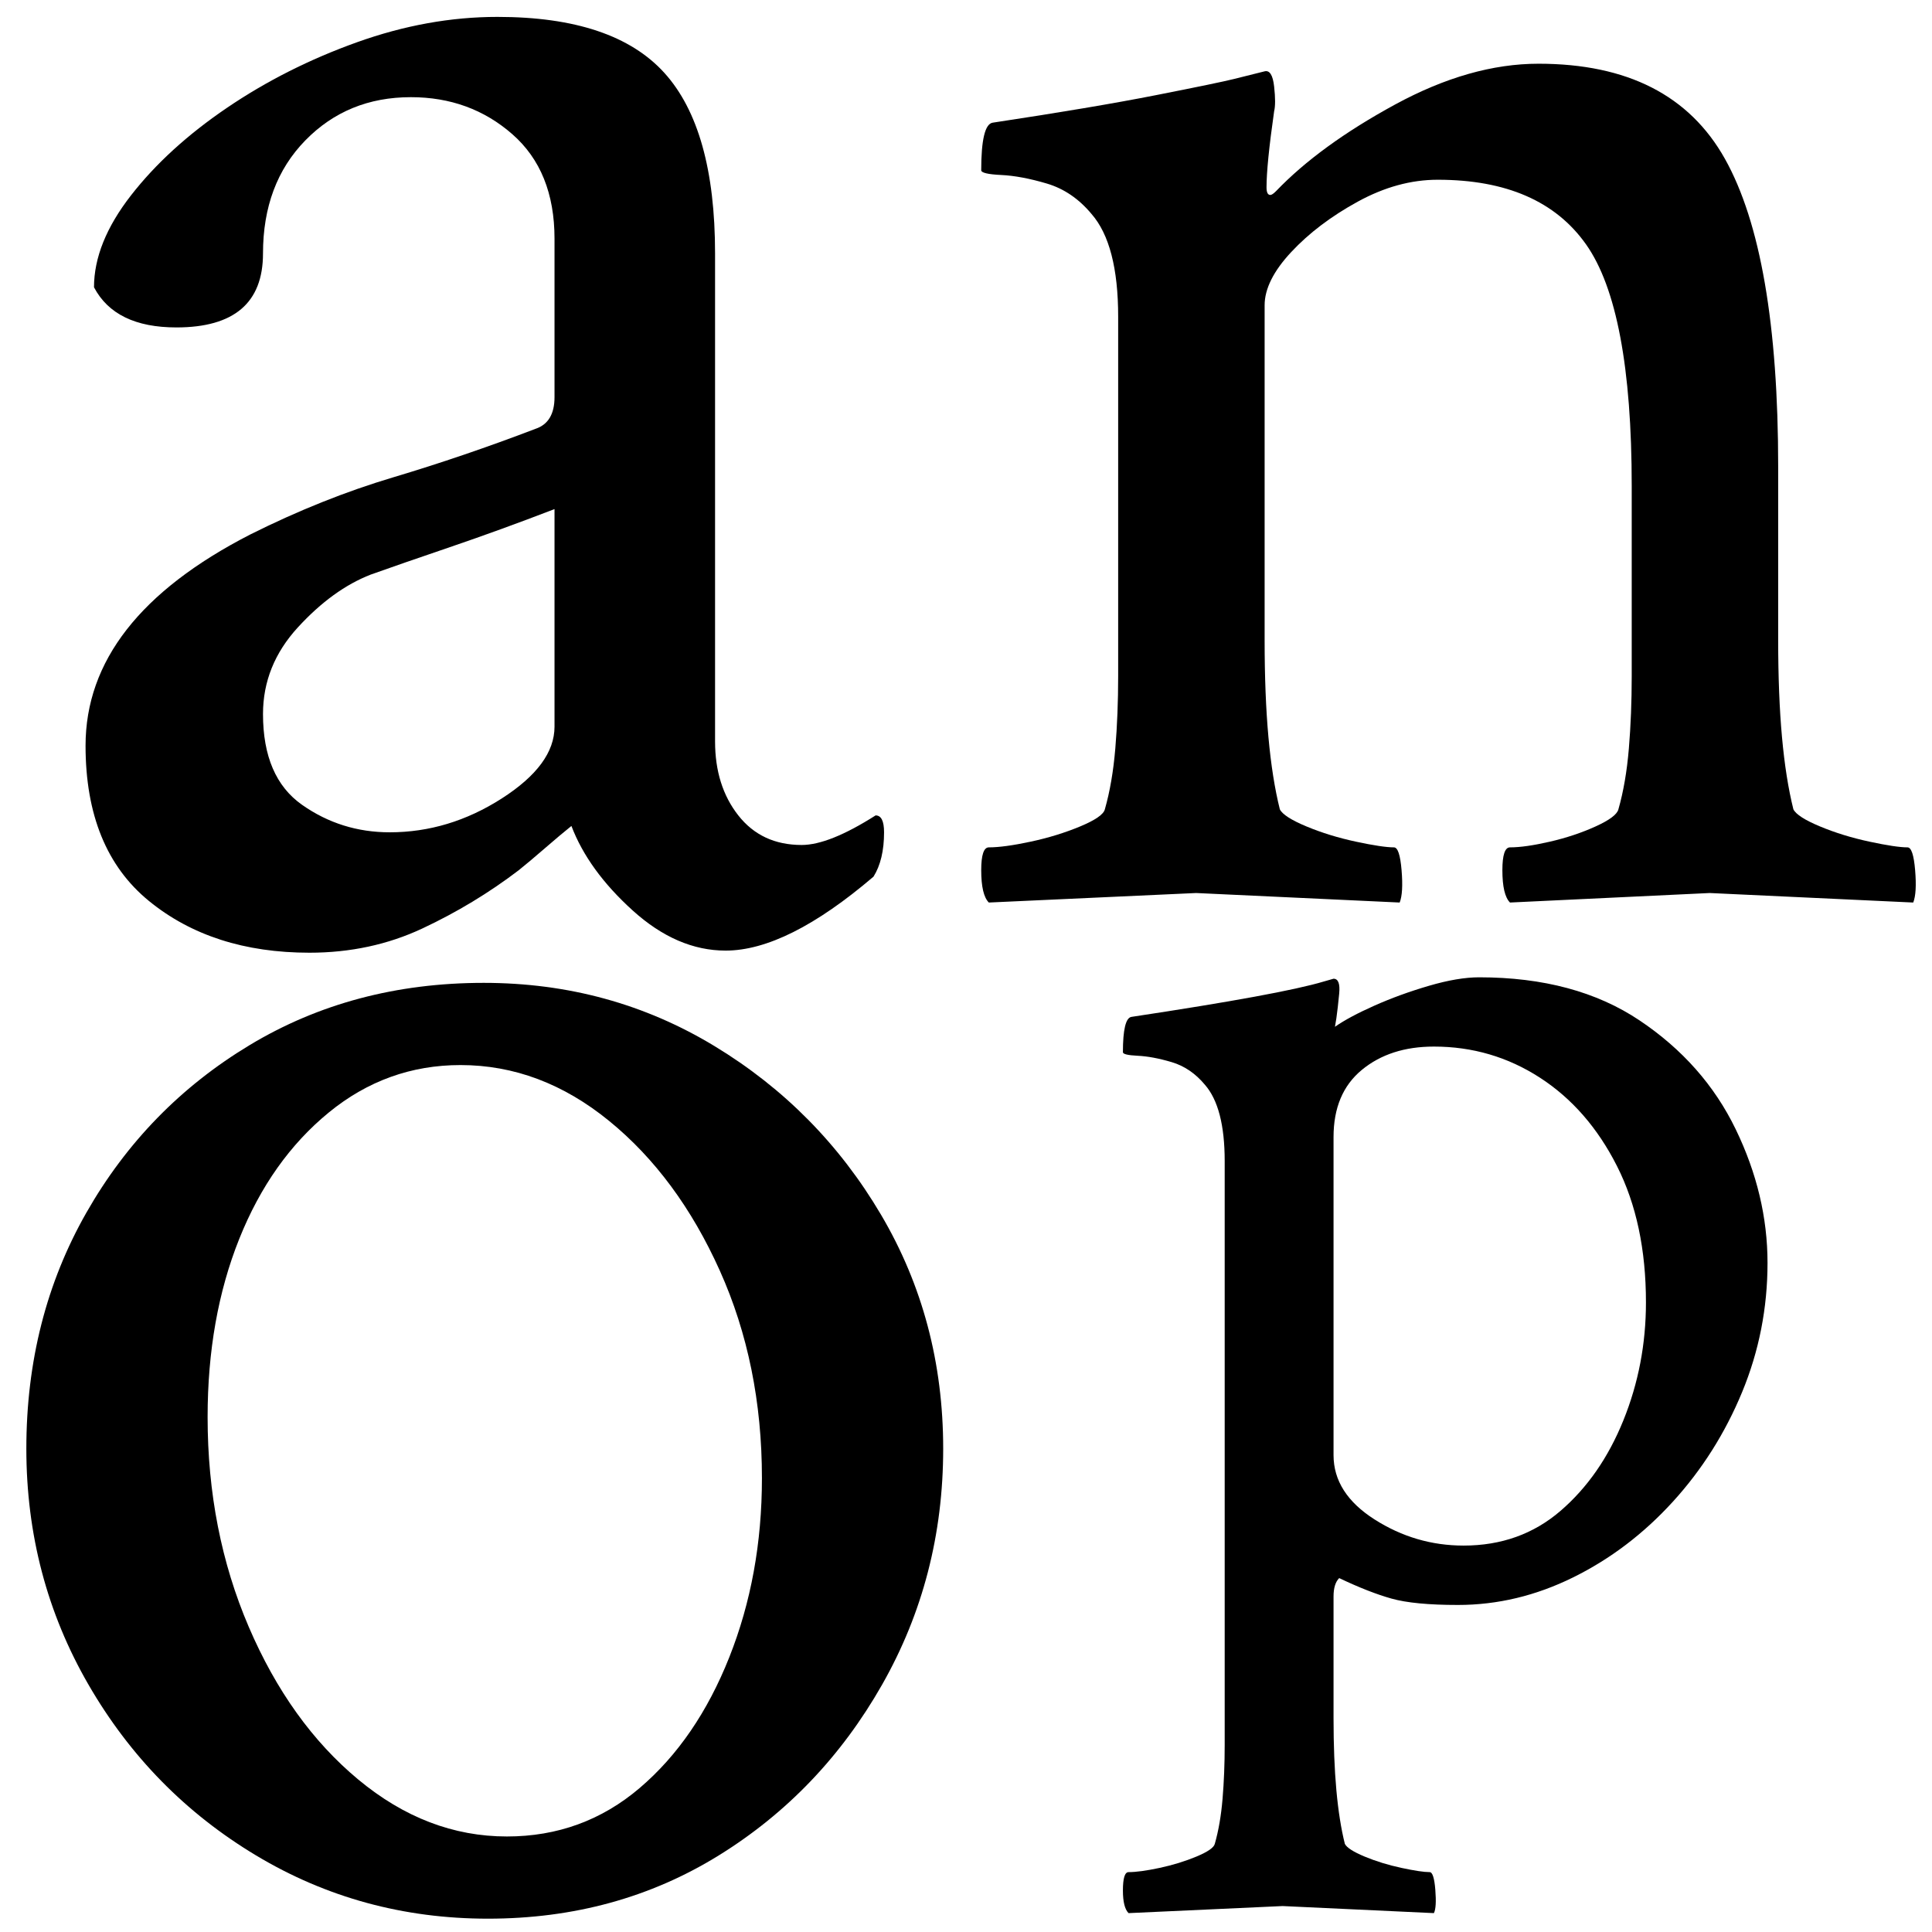
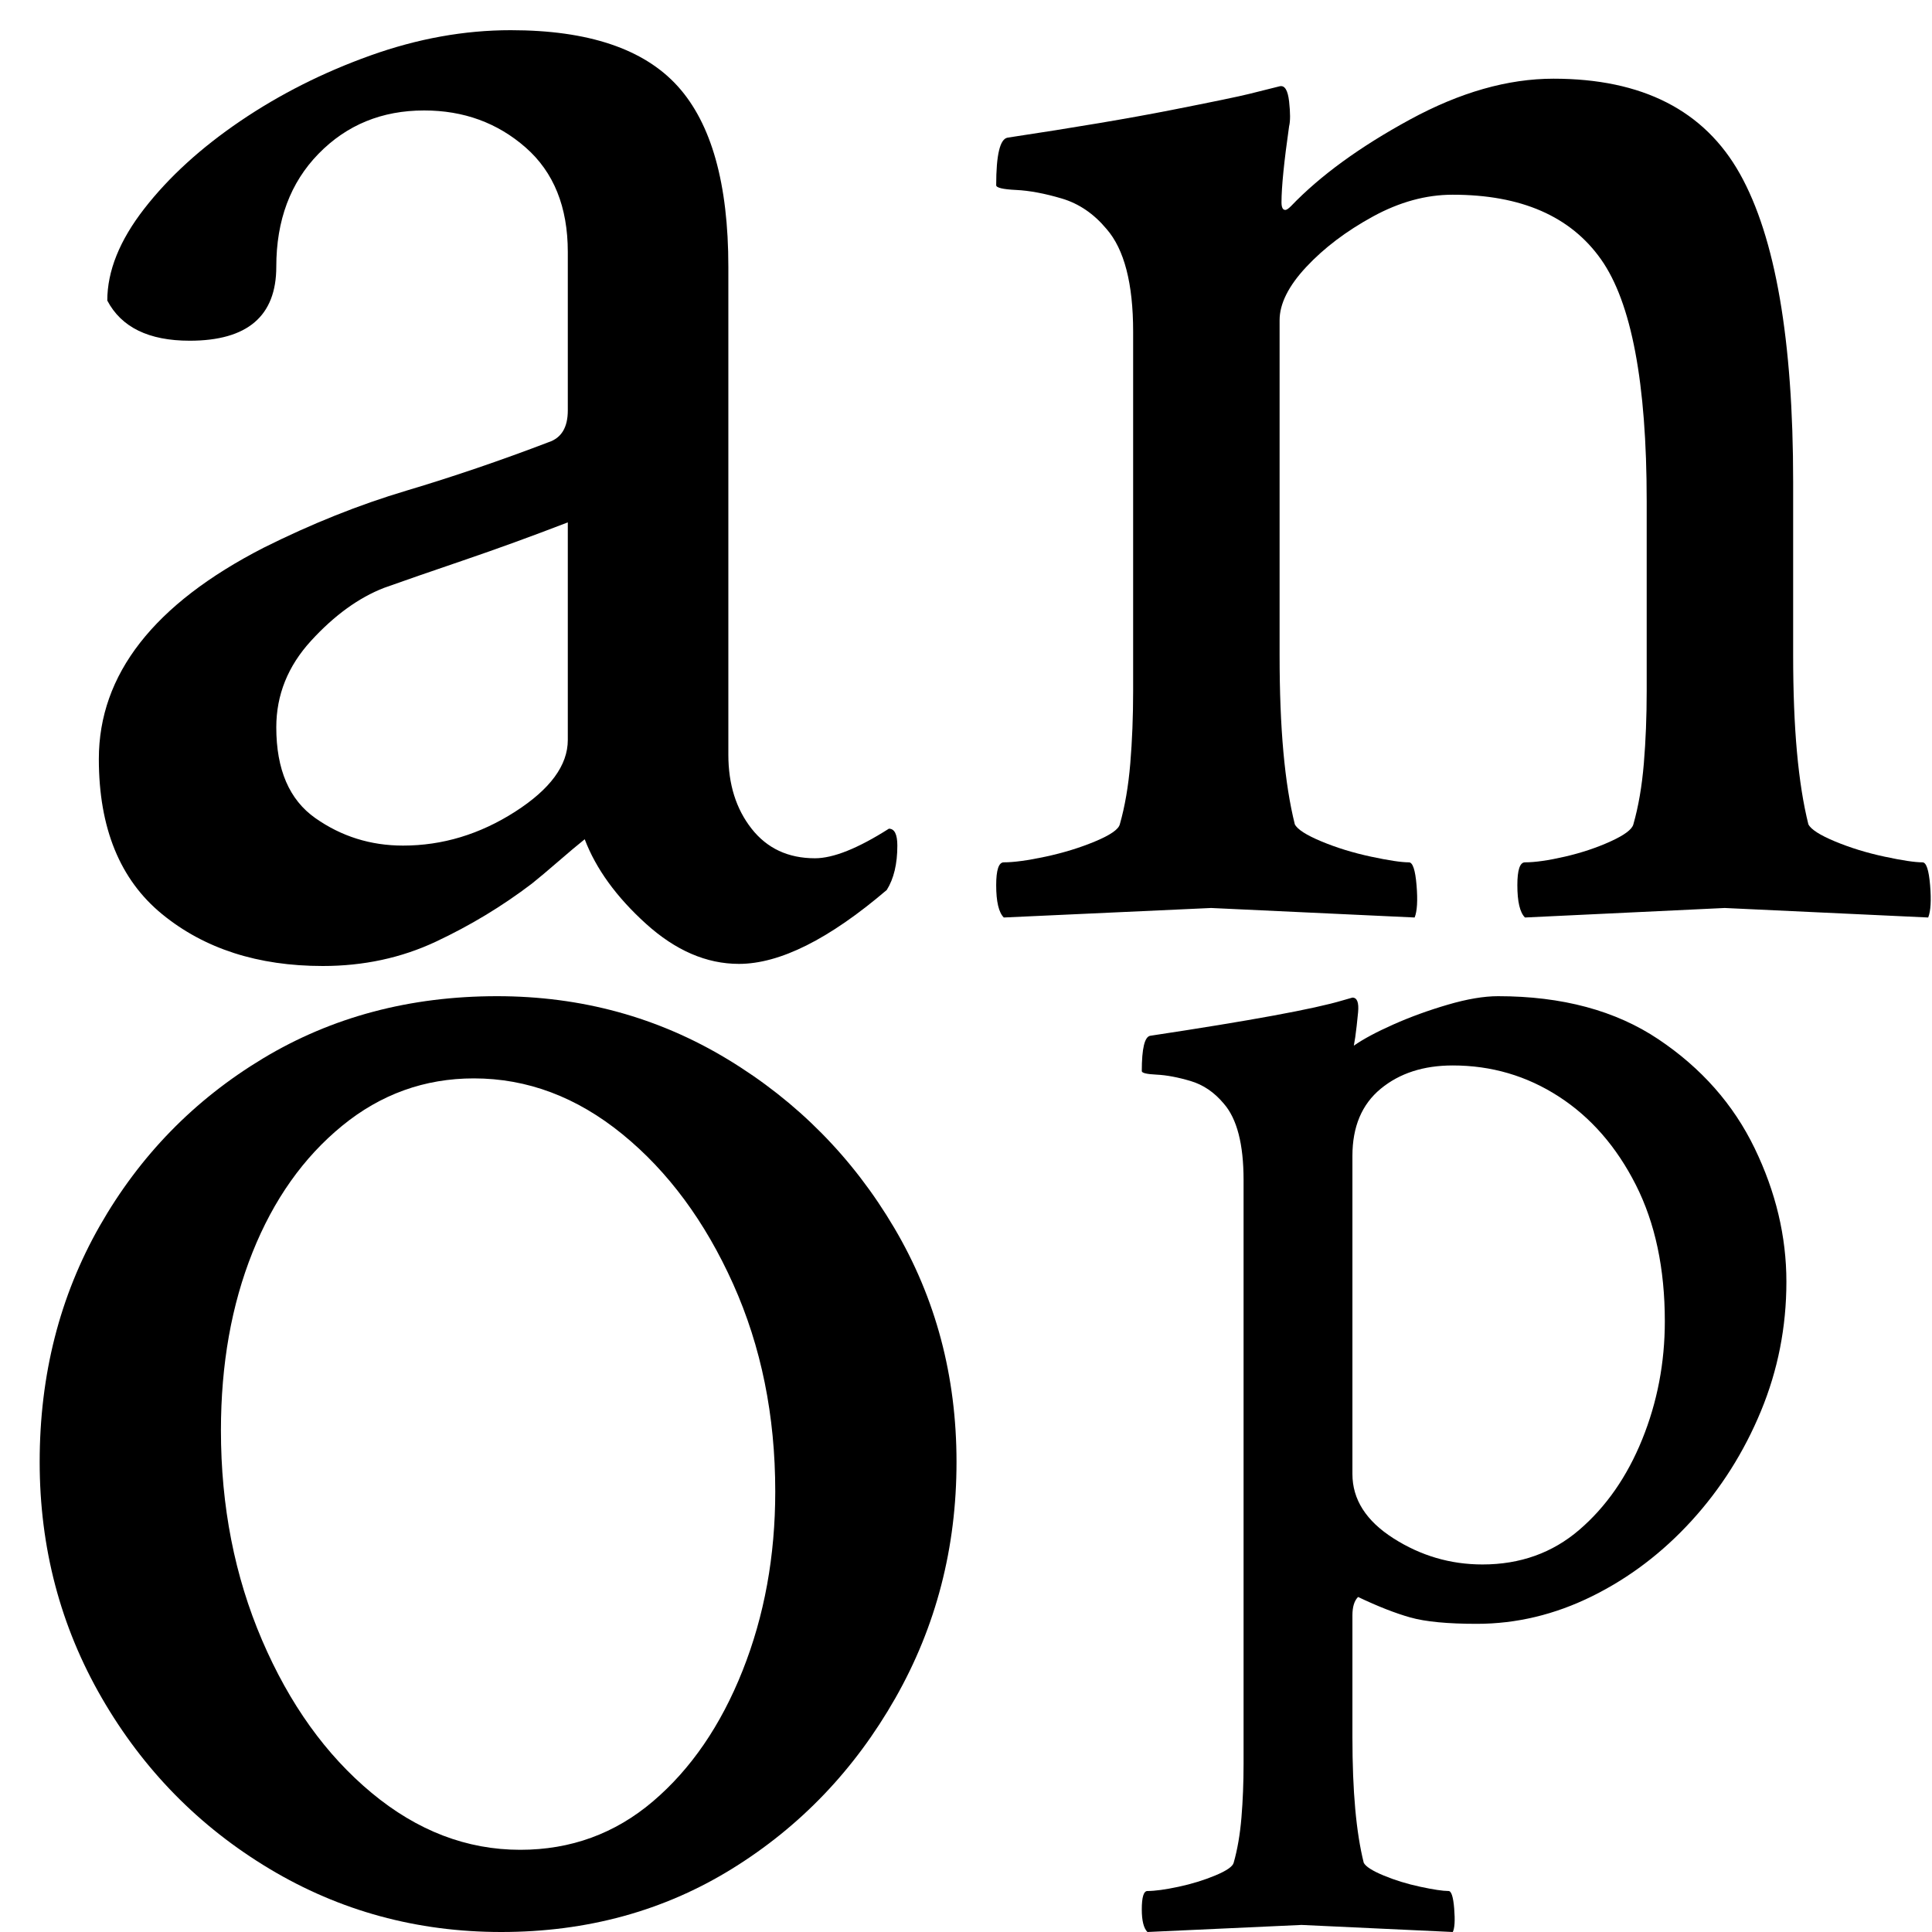
<svg xmlns="http://www.w3.org/2000/svg" height="512" width="512">
  <style>
path { fill: black; fill-rule: nonzero; }
</style>
  <g>
-     <g transform="translate(0, 0) scale(0.5598194) translate(1.5, 444) scale(1, -1)">
+     <g transform="translate(8, 8) scale(0.5598194) translate(-6.5, 436) scale(1, -1)">
      <path d="M145,-7 q-46,0,-76,24.5 q-30,24.5,-30,73.5 q0,60,78,100 q34,17,67.5,27 q33.5,10,67.5,23 q9,3,9,15 l0,75 q0,32,-20,49.5 q-20,17.5,-48,17.5 q-30,0,-50,-20.5 q-20,-20.5,-20,-53.5 q0,-35,-41,-35 q-29,0,-39,19 q0,21,17.5,43.5 q17.5,22.5,45.5,41.5 q28,19,61.5,31 q33.5,12,66.5,12 q55,0,79,-26.5 q24,-26.5,24,-85.5 l0,-231 q0,-21,11,-35 q11,-14,30,-14 q13,0,35,14 q4,0,4,-8 q0,-13,-5,-21 q-41,-35,-70,-35 q-23,0,-44,19 q-21,19,-29,40 q-5,-4,-12.5,-10.5 q-7.5,-6.5,-12.5,-10.5 q-21,-16,-45.5,-27.5 q-24.5,-11.5,-53.5,-11.5 z M183,50 q28,0,53,16 q25,16,25,34 l0,103 q-26,-10,-49.5,-18 q-23.5,-8,-37.5,-13 q-18,-7,-34.5,-25 q-16.5,-18,-16.5,-41 q0,-30,18.5,-43 q18.5,-13,41.5,-13 z" />
    </g>
-     <g transform="translate(256, 0) scale(0.504065) translate(-21, 471.5) scale(1, -1)">
+     <g transform="translate(264, 8) scale(0.504065) translate(-29, 463.5) scale(1, -1)">
      <path d="M33,-3 q-4,4,-4,17 q0,12,4,12 q8,0,22,3 q14,3,26,8 q12,5,13,9 q4,14,5.5,32 q1.5,18,1.5,38 l0,189 q0,38,-14,54 q-10,12,-23.5,16 q-13.5,4,-24,4.5 q-10.5,0.5,-10.5,2.5 q0,24,6,25 q53,8,86,14.5 q33,6.5,41,8.5 l16,4 q4,1,5,-8 q1,-9,0,-13 q-2,-14,-3,-24 q-1,-10,-1,-16 q0,-4,2,-4 q1,0,3,2 q23,24,62.5,45.5 q39.5,21.5,75.5,21.5 q70,0,98,-50 q28,-50,28,-162 l0,-91 q0,-29,2,-51 q2,-22,6,-38 q2,-4,14,-9 q12,-5,26,-8 q14,-3,20,-3 q3,0,4,-12 q1,-12,-1,-17 l-107,5 l-105,-5 q-4,4,-4,17 q0,12,4,12 q8,0,21,3 q13,3,24,8 q11,5,12,9 q4,14,5.5,32 q1.5,18,1.5,38 l0,100 q0,93,-24,127 q-24,34,-78,34 q-21,0,-42,-11.5 q-21,-11.5,-35,-26.5 q-14,-15,-14,-28 l0,-176 q0,-29,2,-51 q2,-22,6,-38 q2,-4,14,-9 q12,-5,26,-8 q14,-3,20,-3 q3,0,4,-12 q1,-12,-1,-17 l-107,5 l-109,-5 z" />
    </g>
-     <g transform="translate(0, 256) scale(0.5585586) translate(-24.5, 445) scale(1, -1)">
+     <g transform="translate(8, 264) scale(0.5585586) translate(-32.5, 437) scale(1, -1)">
      <path d="M256,-7 q-60,0,-110,30 q-50,30,-79.5,81 q-29.5,51,-29.5,112 q0,62,28.5,112 q28.5,50,77.5,79.5 q49,29.5,111,29.5 q60,0,109.5,-30 q49.5,-30,79,-80 q29.5,-50,29.5,-111 q0,-61,-29,-112 q-29,-51,-77.5,-81 q-48.5,-30,-109.5,-30 z M265,32 q36,0,63,23 q27,23,42.5,62 q15.5,39,15.5,85 q0,54,-20,98.5 q-20,44.5,-52.5,71 q-32.5,26.5,-70.5,26.5 q-35,0,-62.5,-22.5 q-27.5,-22.5,-42.5,-60 q-15,-37.5,-15,-84.5 q0,-54,19.5,-99.5 q19.5,-45.5,52,-72.5 q32.5,-27,70.5,-27 z" />
    </g>
-     <g transform="translate(256, 256) scale(0.3746223) translate(94, 444) scale(1, -1)">
+     <g transform="translate(264, 264) scale(0.3746223) translate(86, 436) scale(1, -1)">
      <path d="M21,-226 q-4,4,-4,16 q0,13,4,13 q8,0,22,3 q14,3,26,8 q12,5,13,9 q4,14,5.5,32 q1.5,18,1.5,38 l0,413 q0,38,-14,54 q-10,12,-23.5,16 q-13.5,4,-24,4.5 q-10.5,0.5,-10.5,2.5 q0,24,6,25 q106,16,136,25 l7,2 q5,0,4,-10.5 q-1,-10.5,-2,-17.5 l-1,-6 q10,7,28,15 q18,8,38.5,14 q20.5,6,35.5,6 q68,0,113.5,-30.5 q45.5,-30.5,68,-77 q22.5,-46.5,22.5,-94.5 q0,-48,-18,-91.5 q-18,-43.5,-49,-77.5 q-31,-34,-70.5,-53.5 q-39.5,-19.5,-81.5,-19.5 q-31,0,-47,4.5 q-16,4.5,-37,14.5 q-4,-4,-4,-13 l0,-86 q0,-29,2,-51 q2,-22,6,-38 q2,-4,14,-9 q12,-5,26,-8 q14,-3,20,-3 q3,0,4,-12.5 q1,-12.5,-1,-16.5 l-107,5 l-109,-5 z M258,34 q40,0,68.5,24.5 q28.5,24.5,44.5,64 q16,39.5,16,83.5 q0,56,-20.5,96.5 q-20.5,40.5,-54.5,62.5 q-34,22,-75,22 q-31,0,-51,-16.5 q-20,-16.5,-20,-47.5 l0,-225 q0,-27,29,-45.5 q29,-18.5,63,-18.5 z" />
    </g>
  </g>
</svg>
